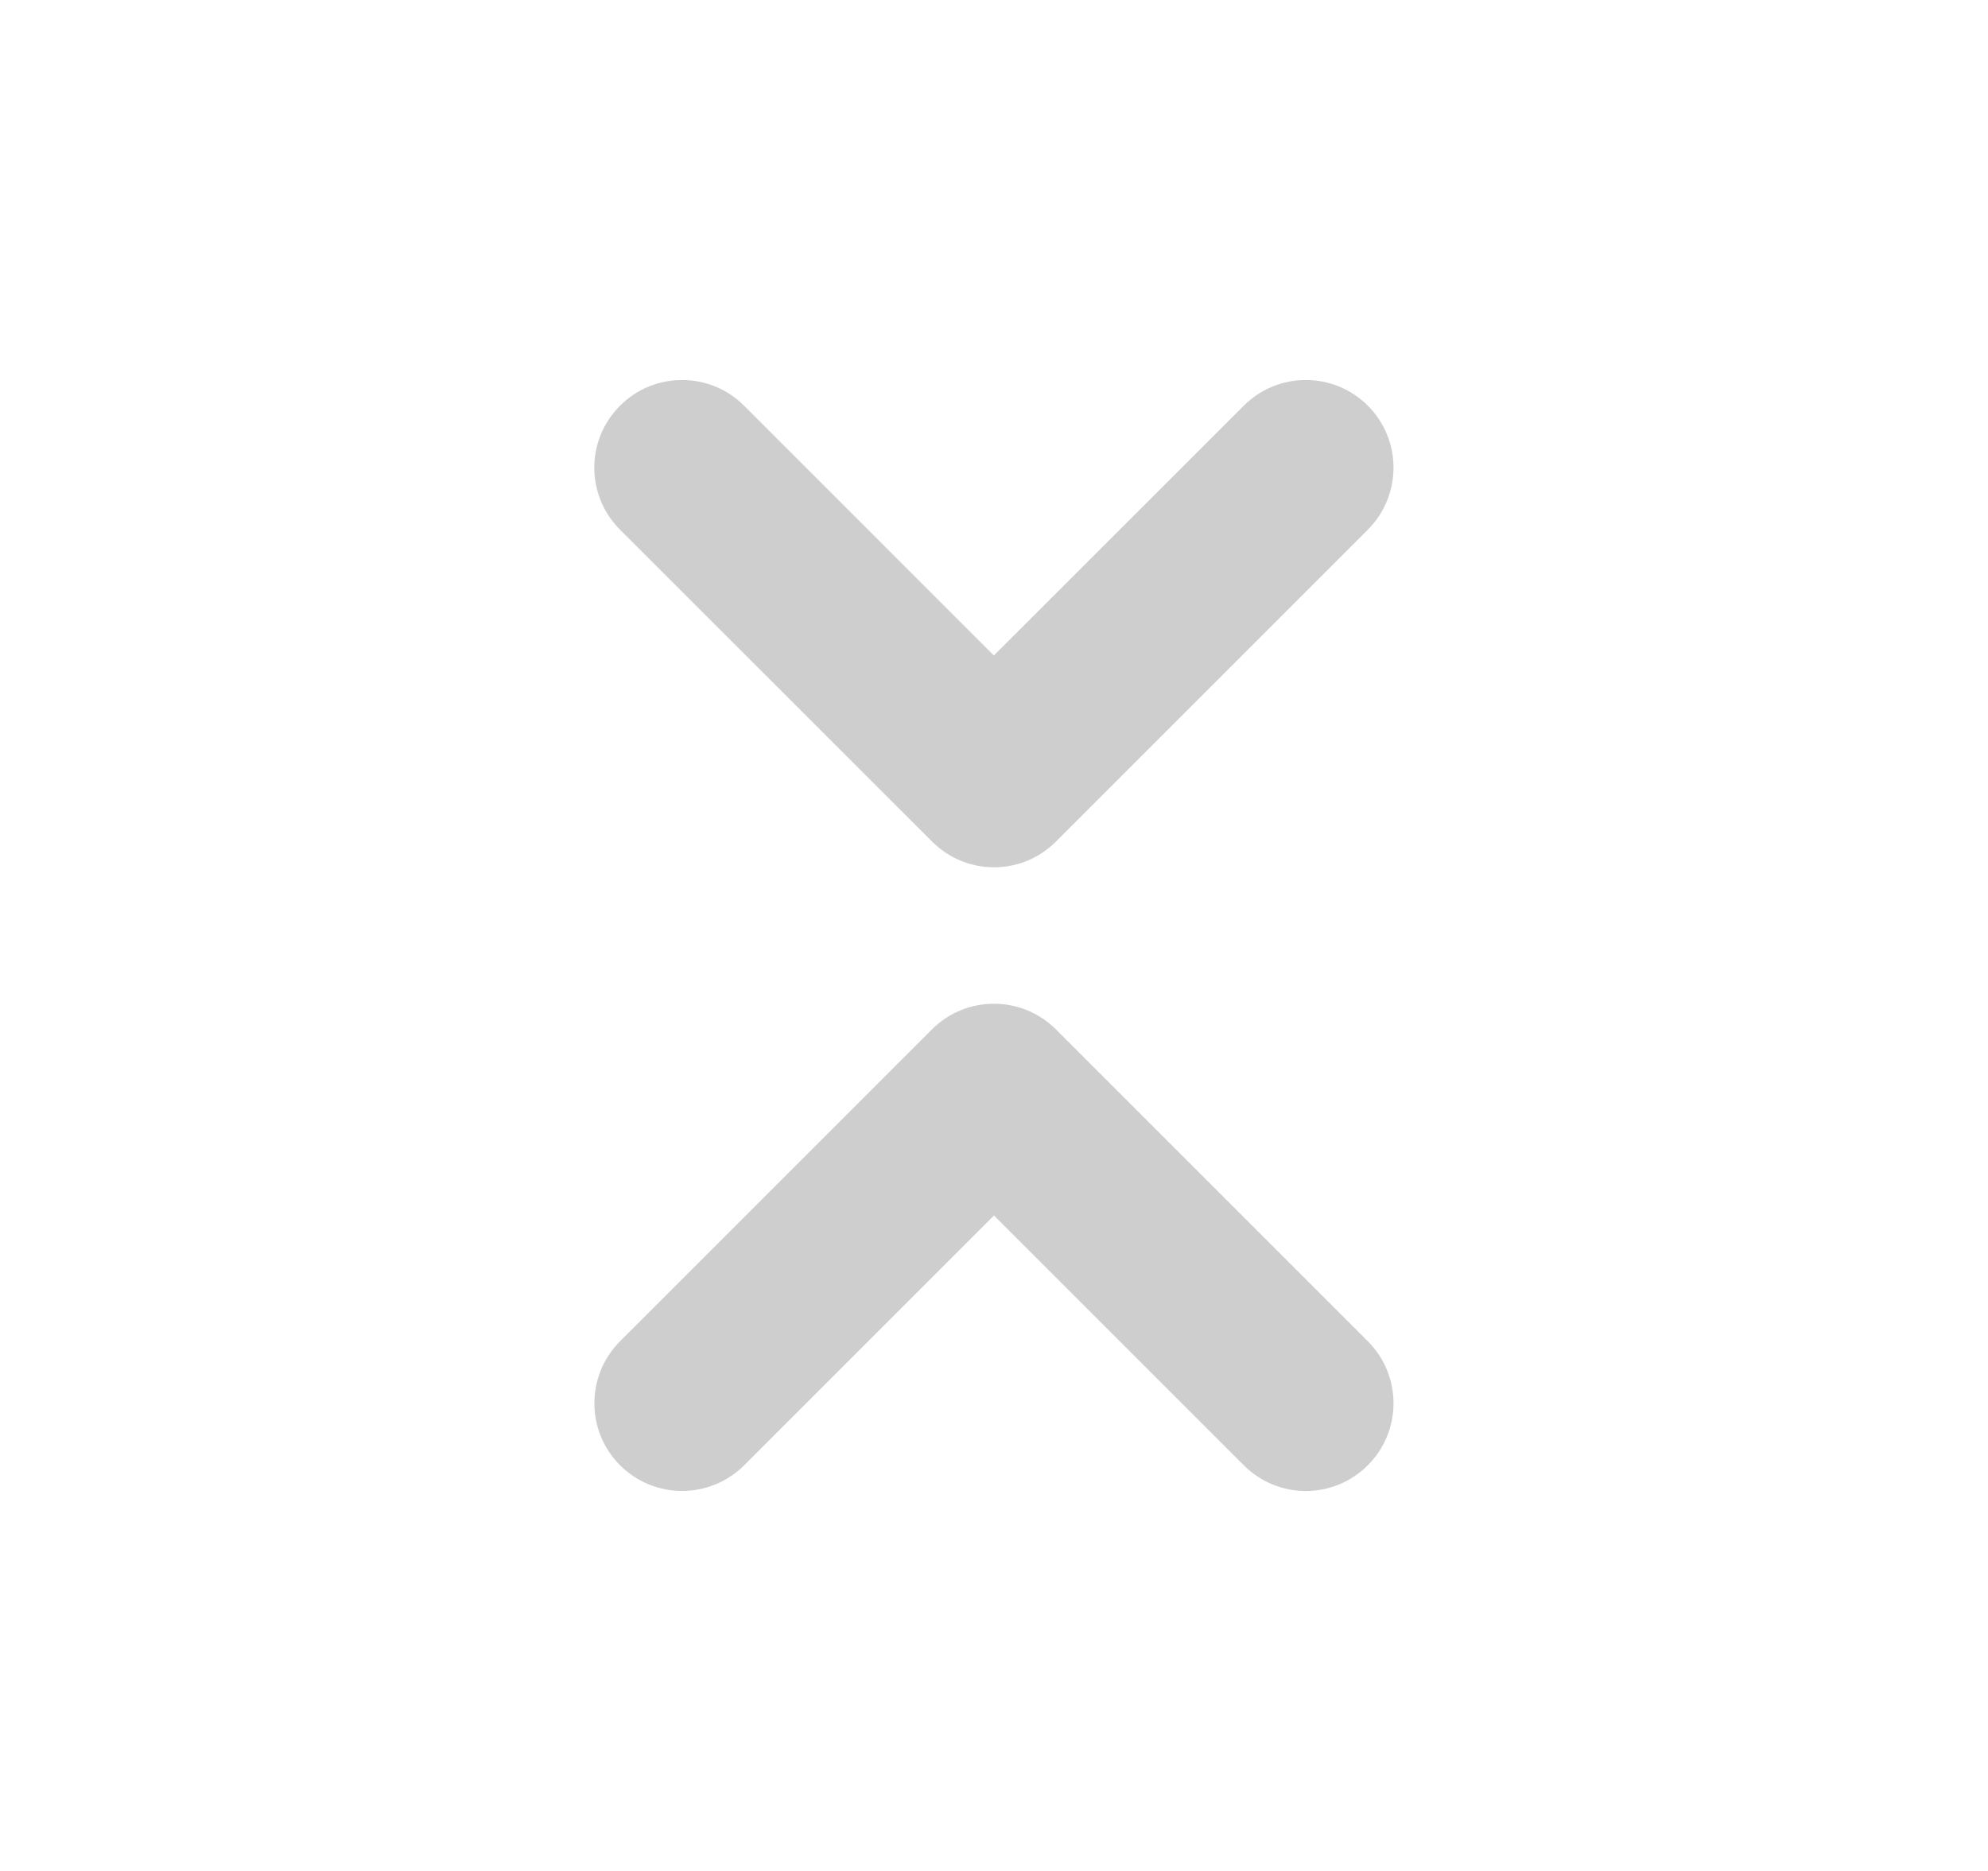
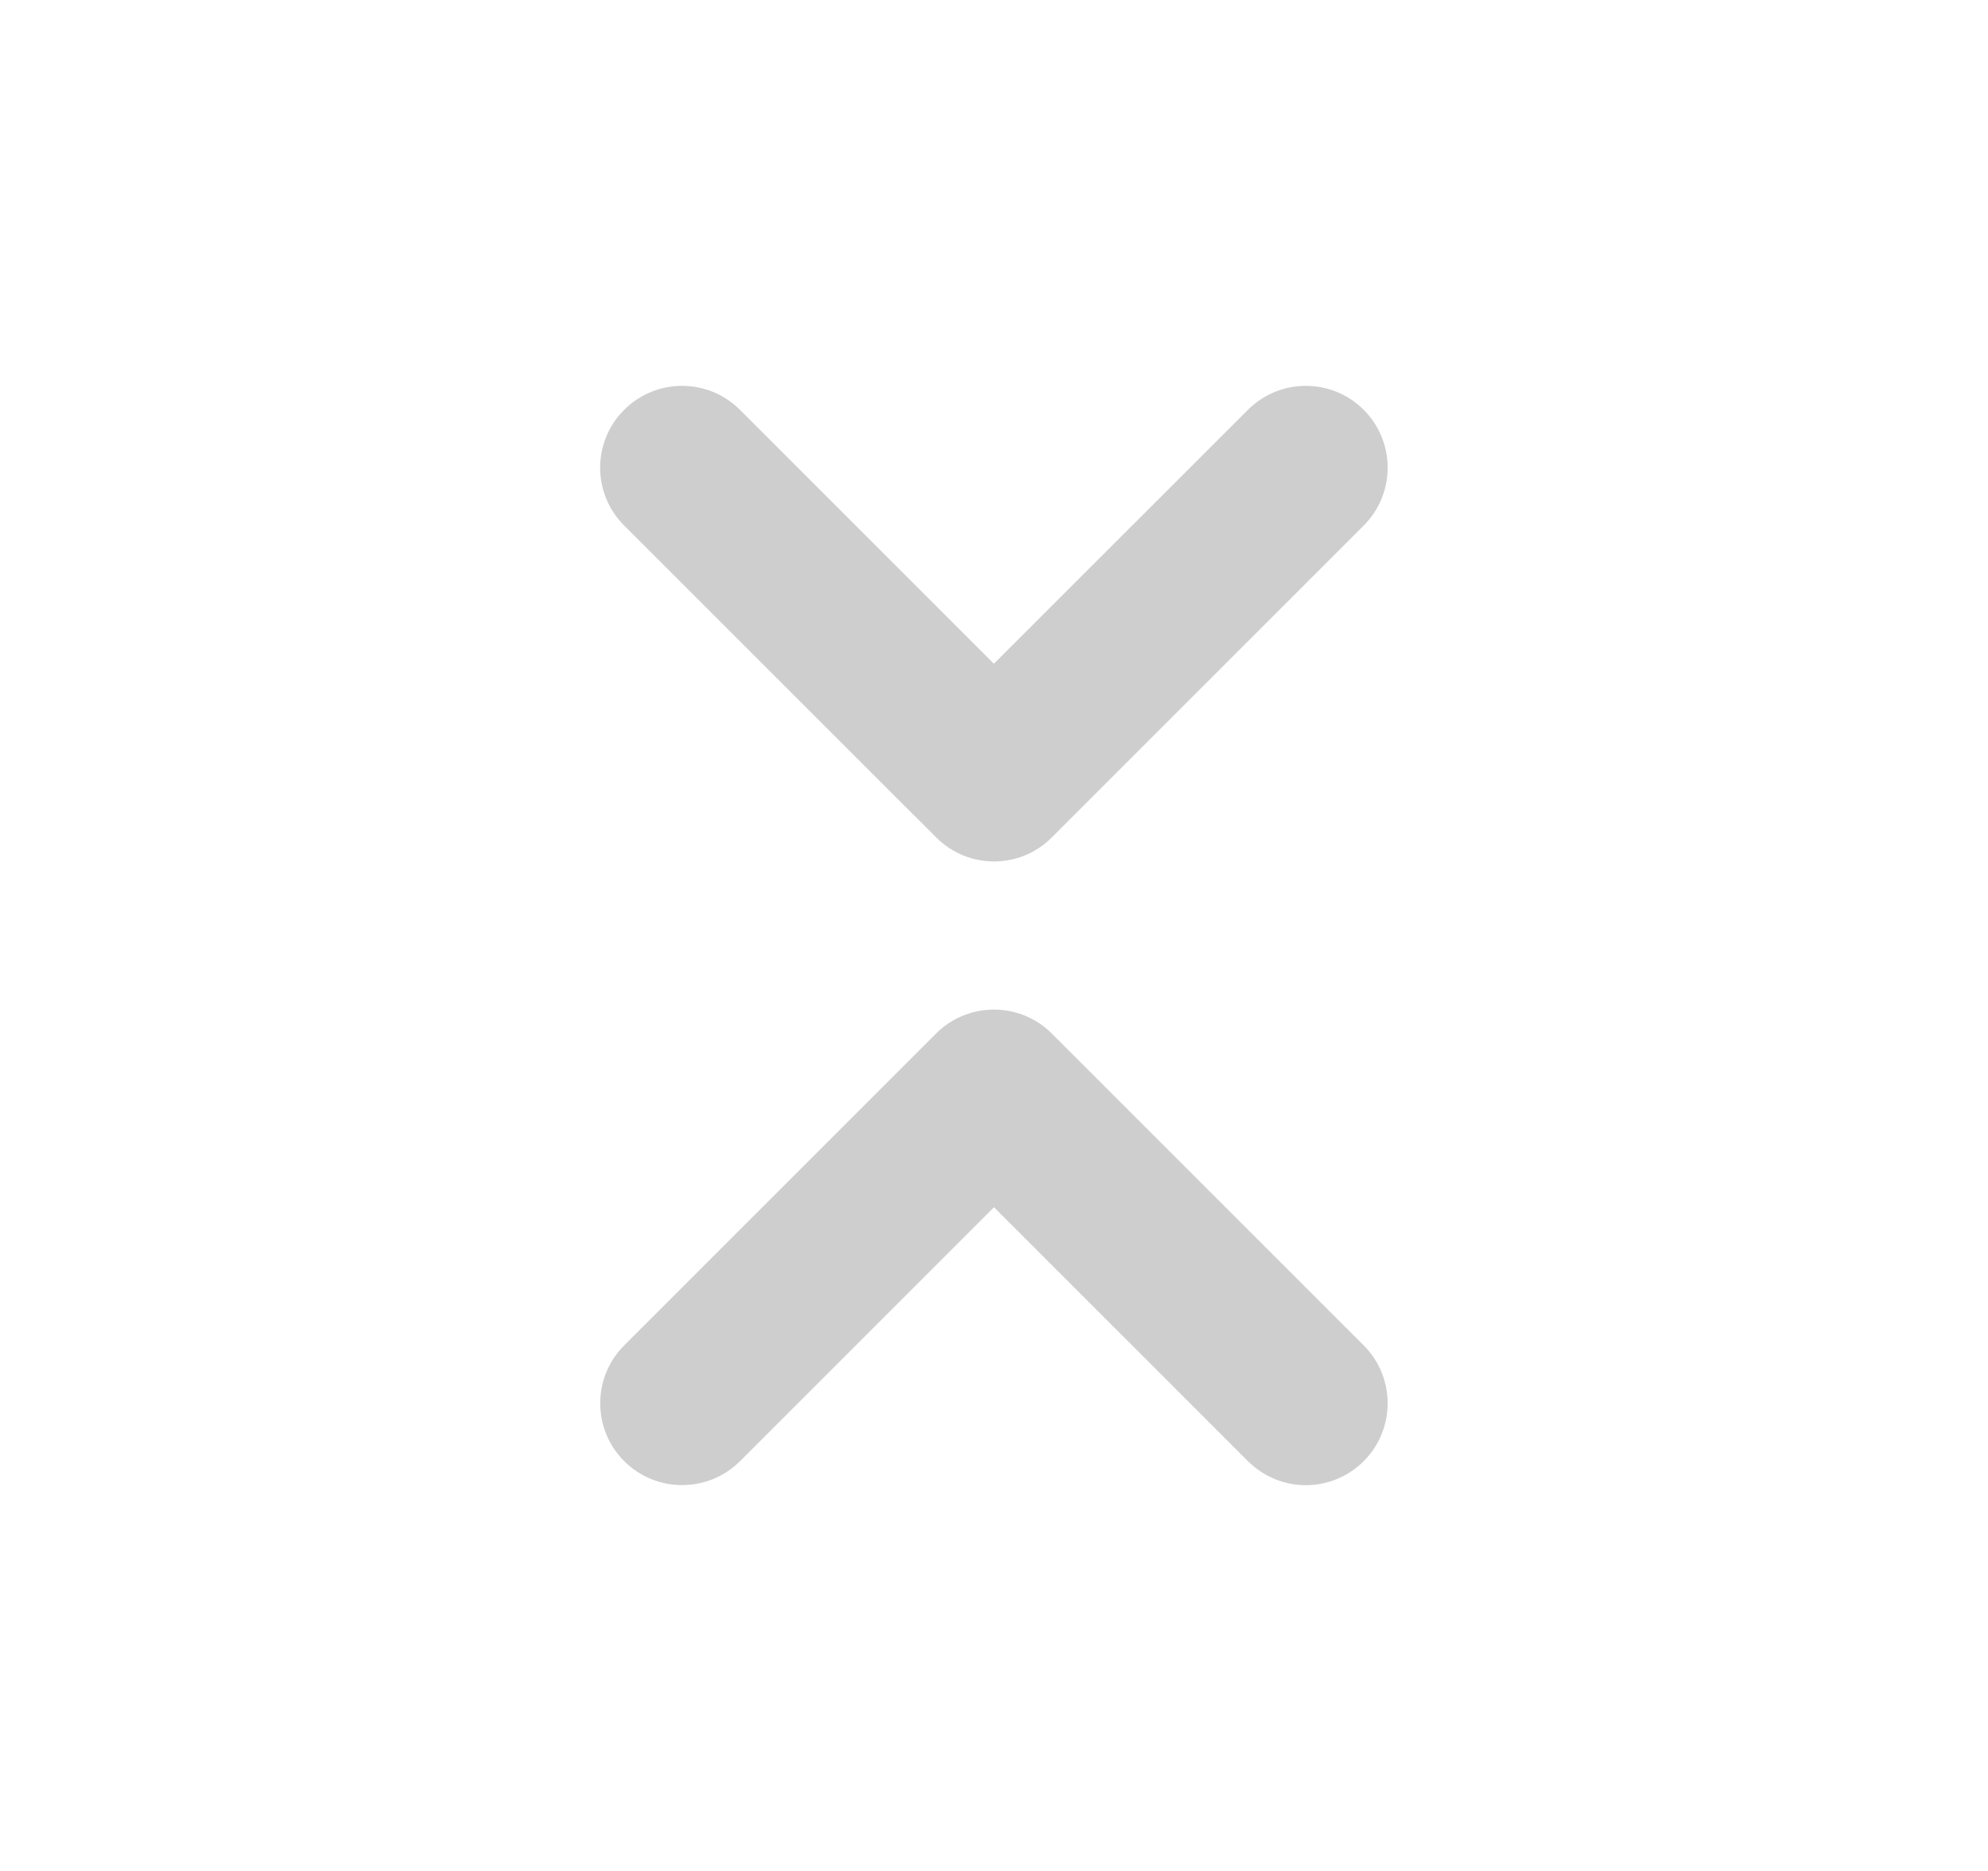
<svg xmlns="http://www.w3.org/2000/svg" width="17" height="16" viewBox="0 0 17 16" fill="none">
-   <path d="M11.52 11.647C11.715 11.842 11.715 12.159 11.52 12.354C11.423 12.451 11.295 12.501 11.167 12.501C11.039 12.501 10.911 12.452 10.813 12.354L8.5 10.041L6.187 12.354C5.991 12.549 5.675 12.549 5.479 12.354C5.284 12.159 5.284 11.842 5.479 11.647L8.146 8.98C8.341 8.785 8.658 8.785 8.853 8.98L11.52 11.647ZM8.147 7.02C8.244 7.117 8.372 7.167 8.5 7.167C8.628 7.167 8.756 7.118 8.853 7.02L11.52 4.353C11.715 4.158 11.715 3.841 11.52 3.646C11.325 3.451 11.008 3.451 10.813 3.646L8.499 5.959L6.186 3.646C5.991 3.451 5.674 3.451 5.479 3.646C5.283 3.841 5.283 4.158 5.479 4.353L8.147 7.02Z" fill="#CECECE" stroke="#CECECE" stroke-width="0.5" />
+   <path d="M11.52 11.647C11.715 11.842 11.715 12.159 11.52 12.354C11.423 12.451 11.295 12.501 11.167 12.501C11.039 12.501 10.911 12.452 10.813 12.354L8.5 10.041L6.187 12.354C5.991 12.549 5.675 12.549 5.479 12.354C5.284 12.159 5.284 11.842 5.479 11.647L8.146 8.98C8.341 8.785 8.658 8.785 8.853 8.98L11.52 11.647ZM8.147 7.02C8.244 7.117 8.372 7.167 8.5 7.167C8.628 7.167 8.756 7.118 8.853 7.02L11.52 4.353C11.715 4.158 11.715 3.841 11.52 3.646C11.325 3.451 11.008 3.451 10.813 3.646L8.499 5.959L6.186 3.646C5.991 3.451 5.674 3.451 5.479 3.646C5.283 3.841 5.283 4.158 5.479 4.353L8.147 7.02Z" fill="#CECECE" stroke="#CECECE" stroke-width="0.4" />
</svg>
